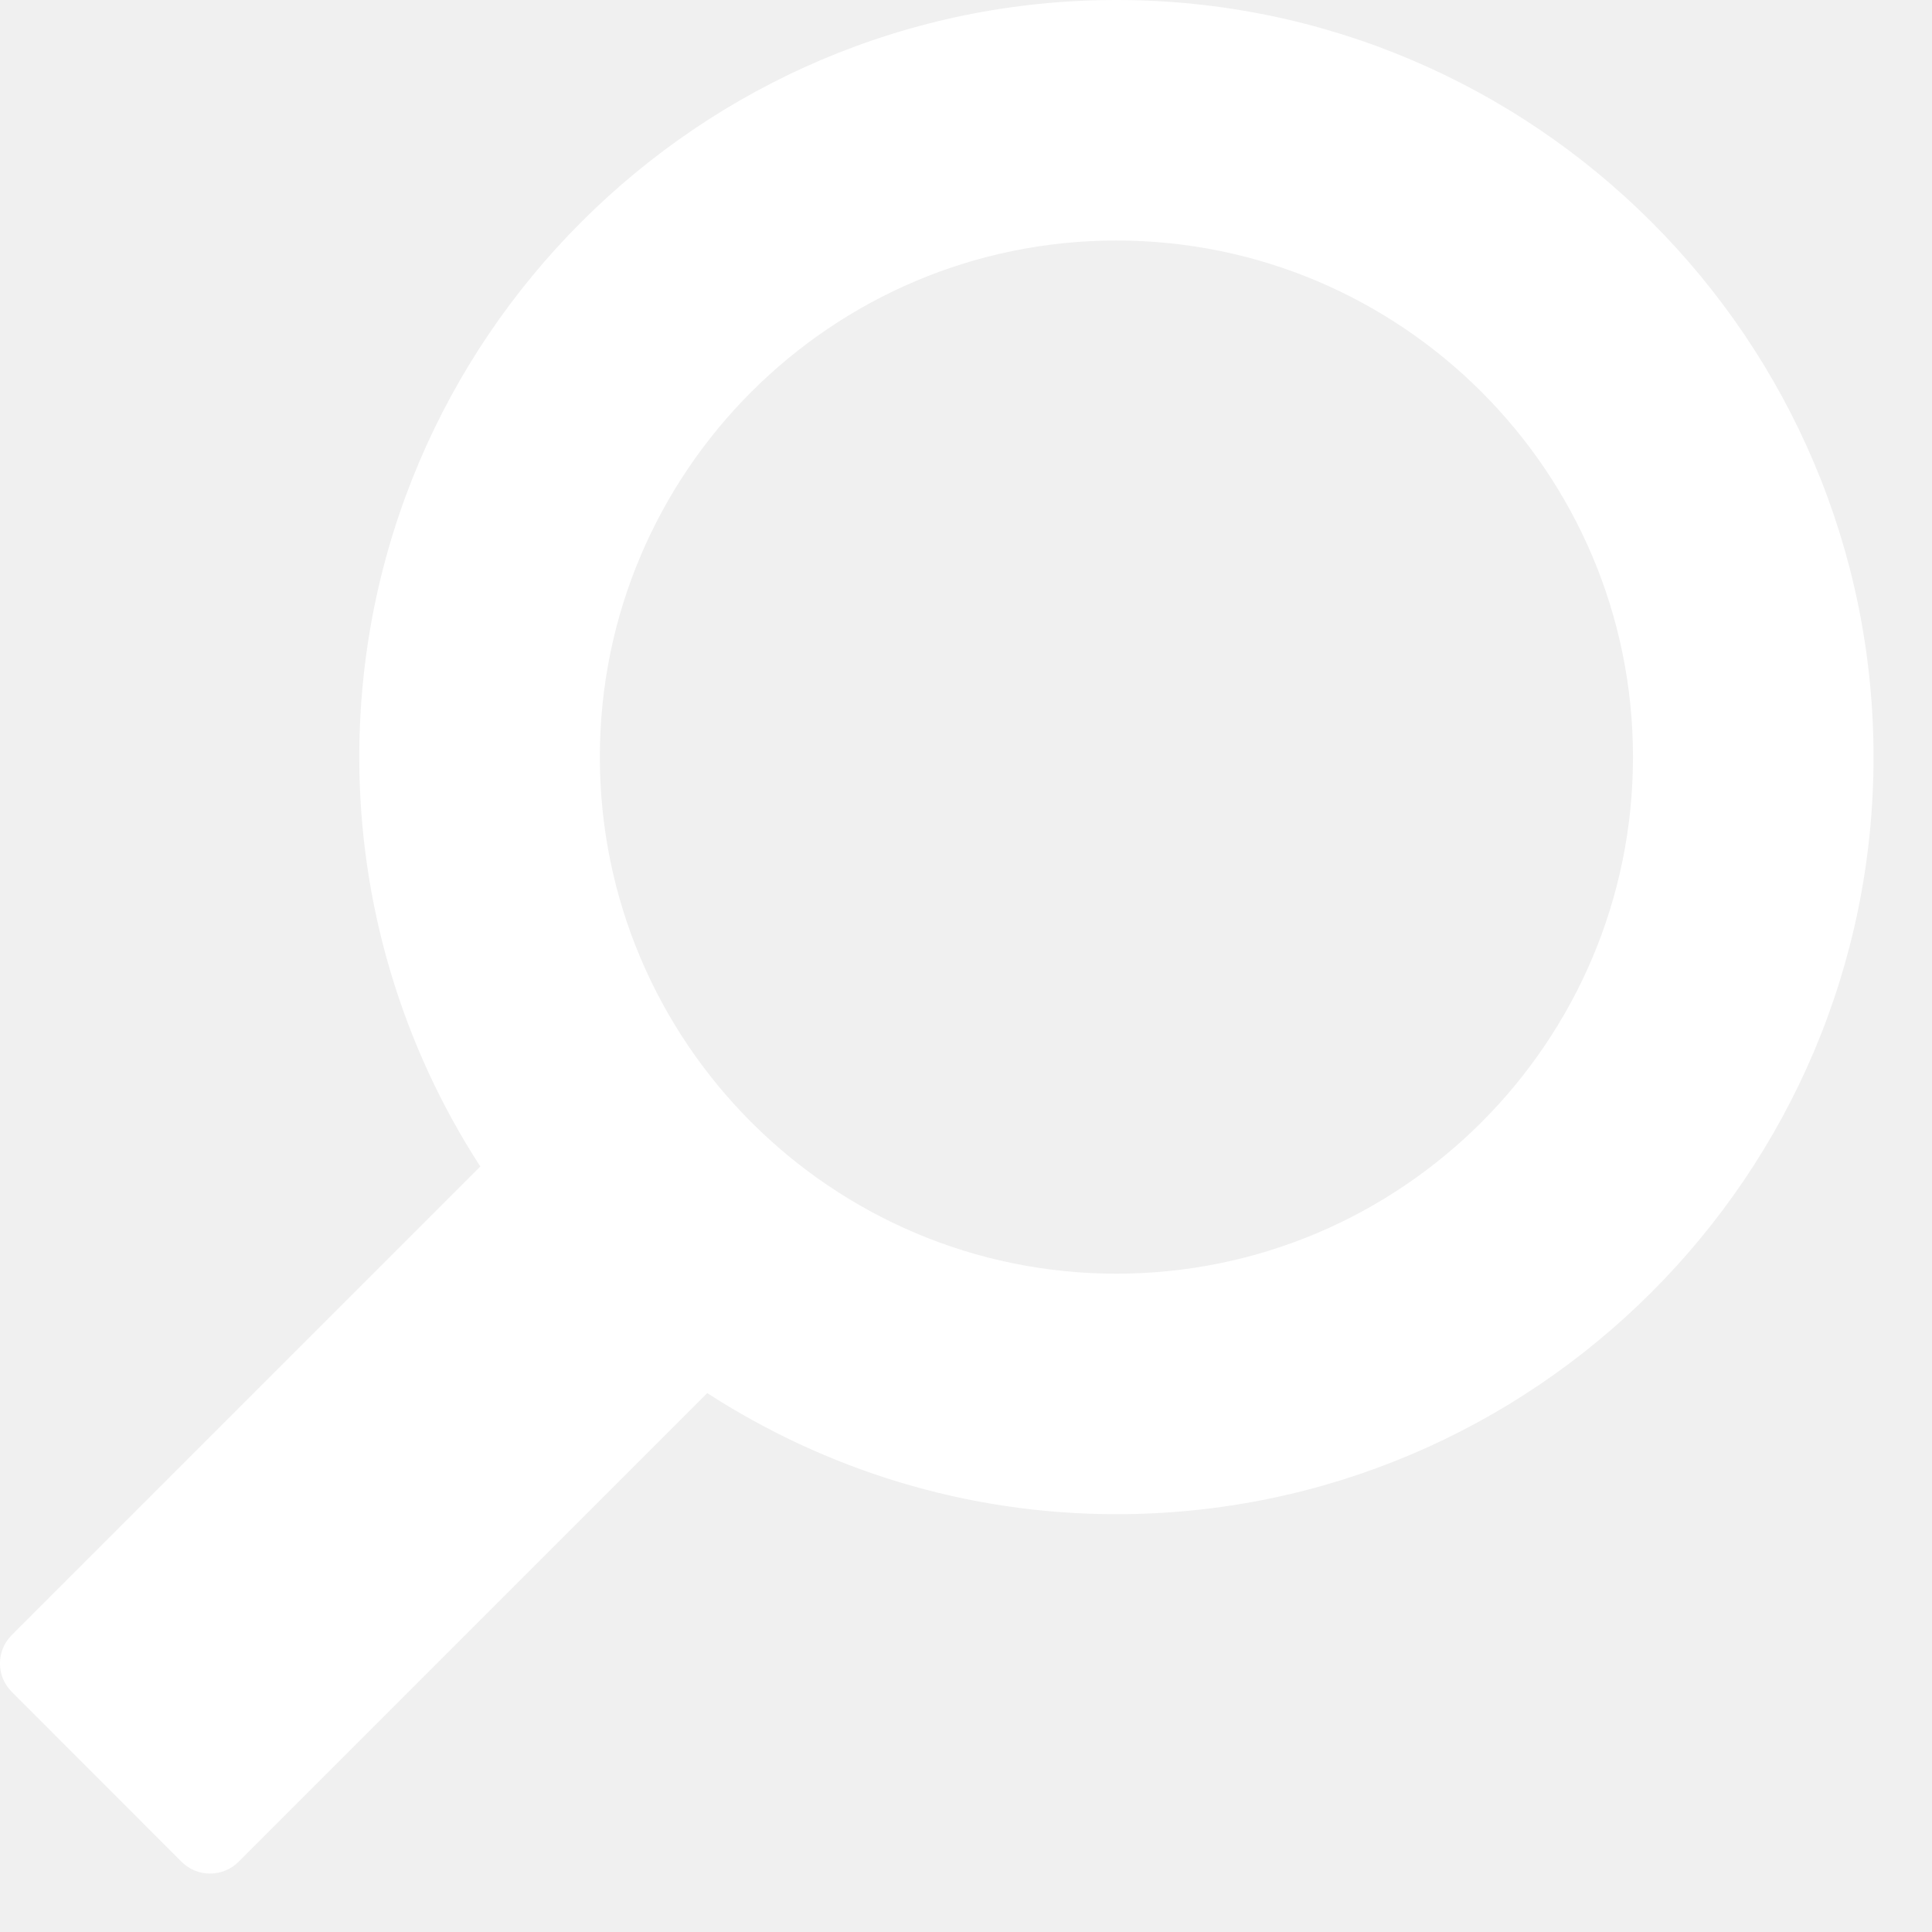
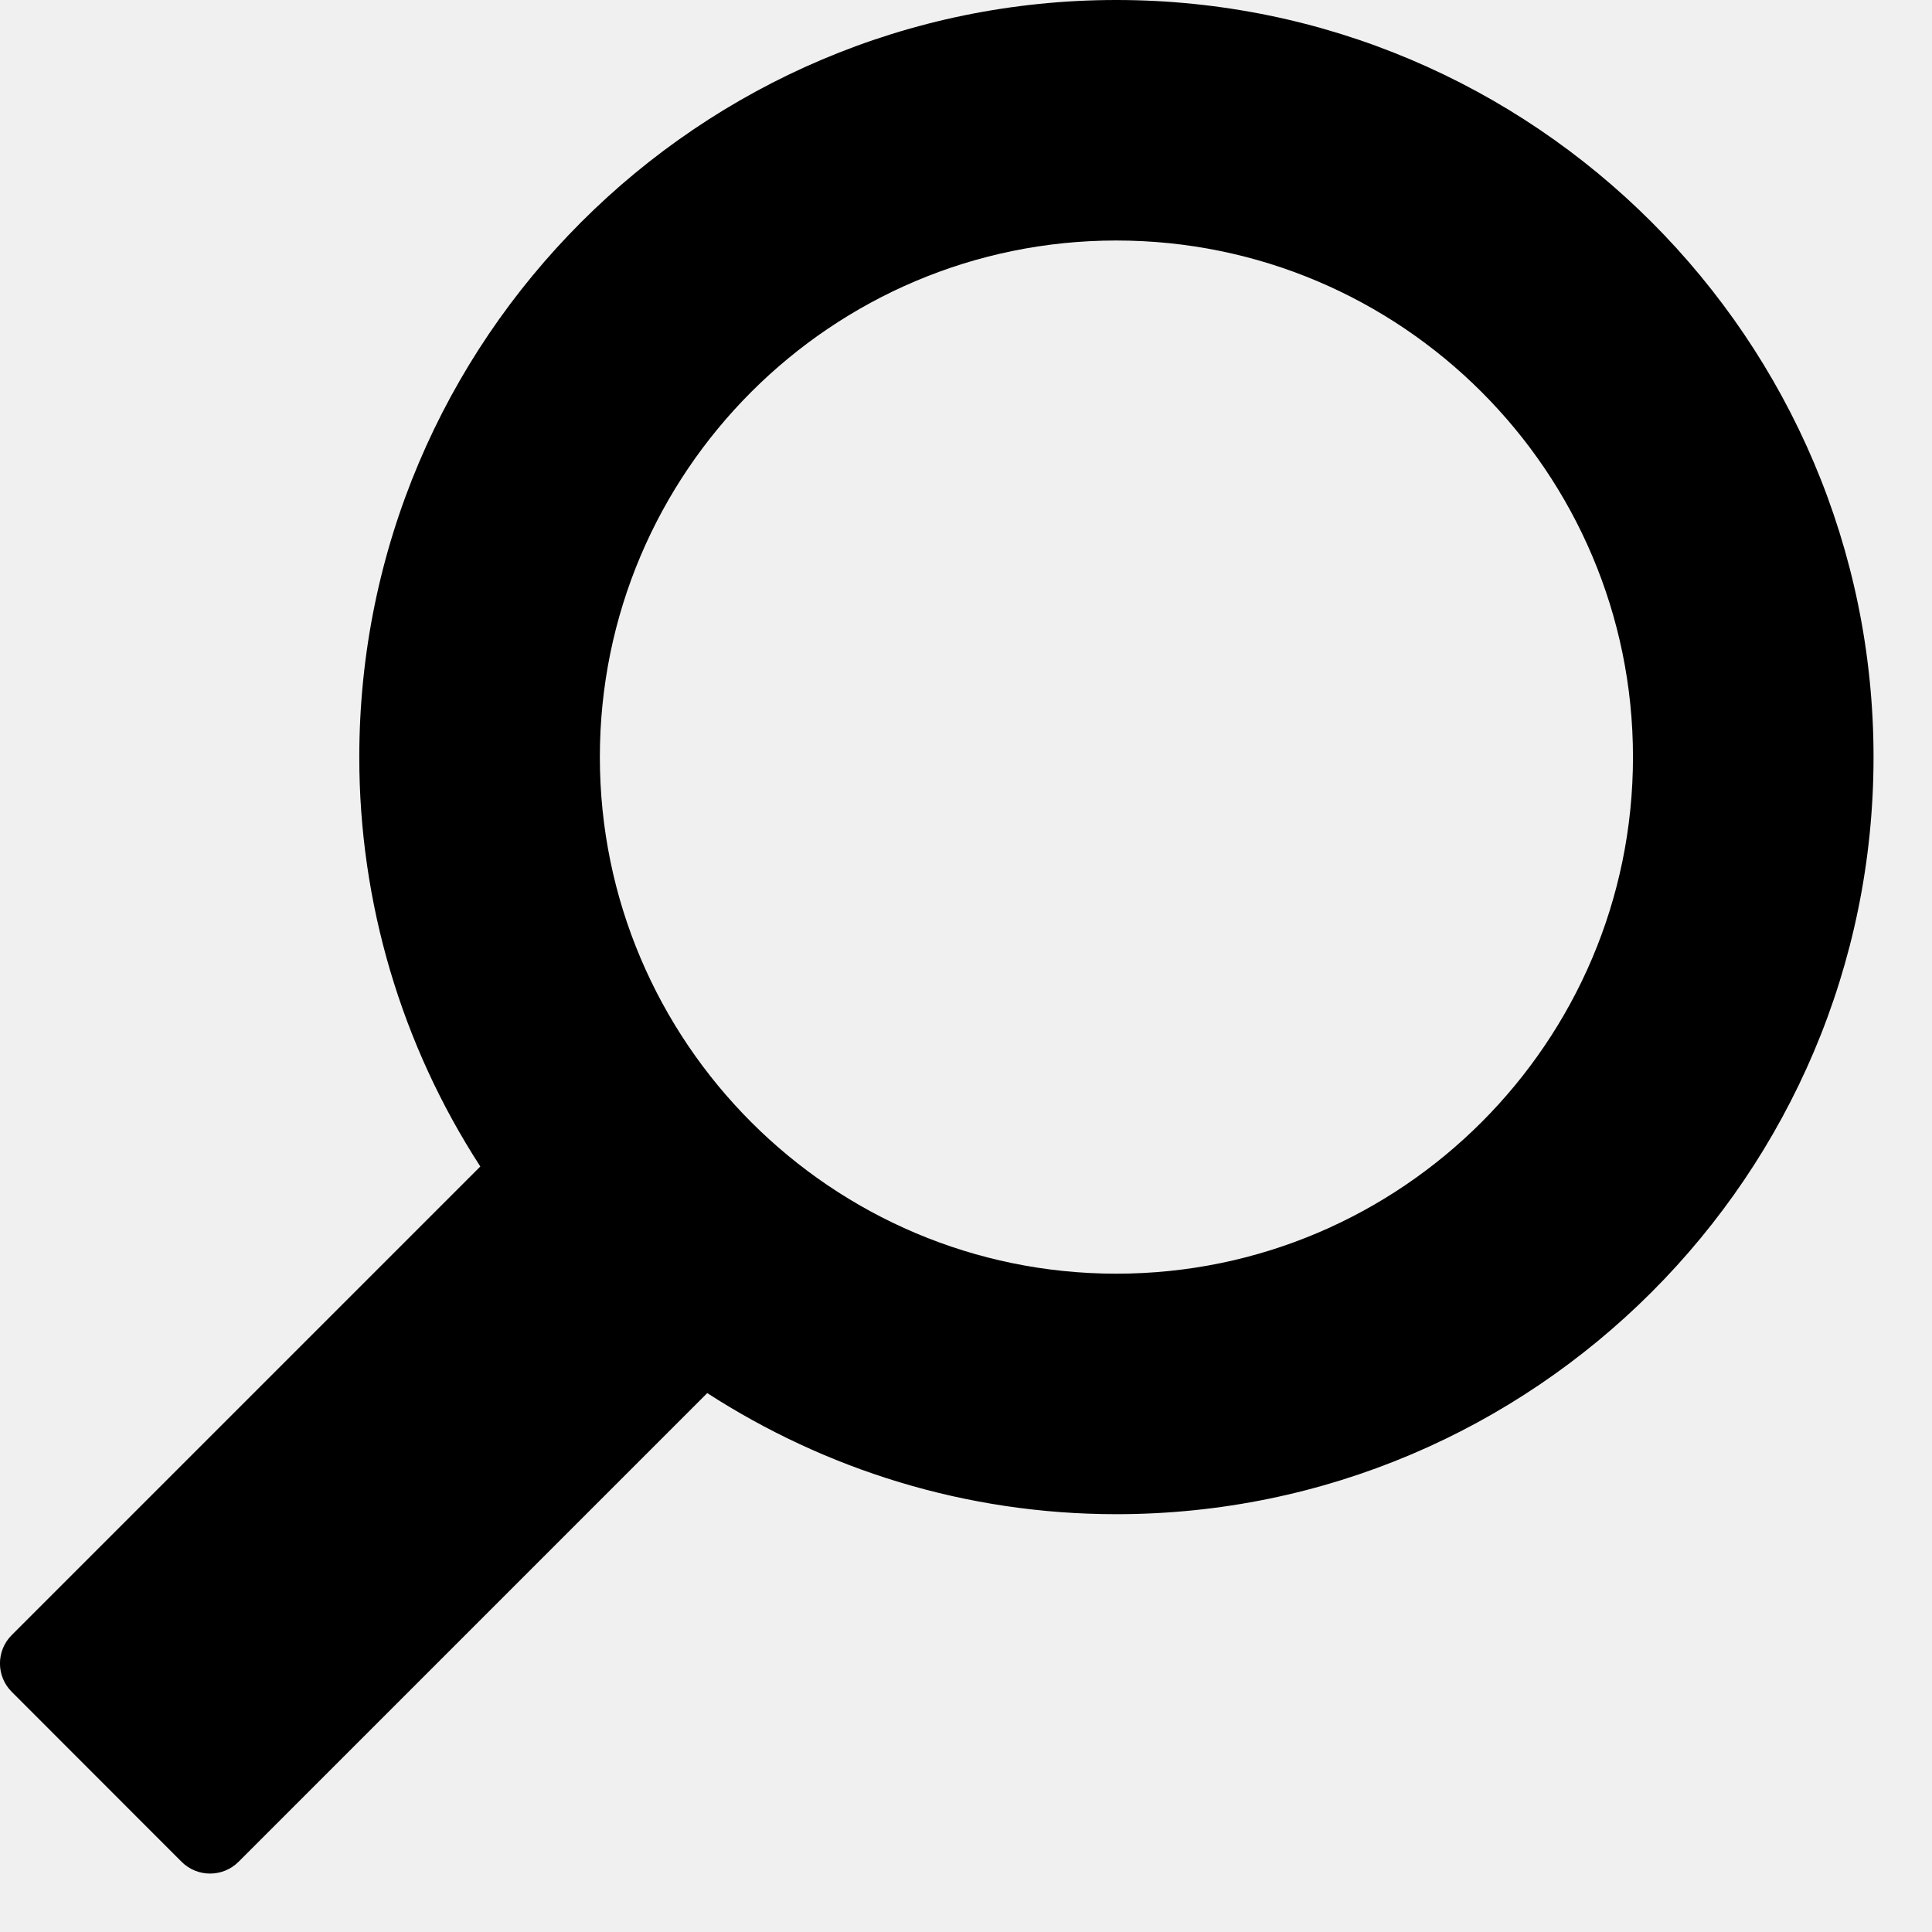
<svg xmlns="http://www.w3.org/2000/svg" width="31" height="31" viewBox="0 0 31 31">
-   <path fill="#FFF" d="M2.915 29.875l-2.728-2.73a.643.643 0 0 1 0-.908l7.52-7.52a12.066 12.066 0 0 1-1.942-6.567C5.765 5.45 11.215 0 17.912 0c6.7 0 12.15 5.45 12.15 12.148 0 6.7-5.45 12.148-12.15 12.148-2.42 0-4.67-.72-6.564-1.943l-7.52 7.52a.647.647 0 0 1-.913.002m14.997-9.438c4.572 0 8.29-3.717 8.29-8.29s-3.718-8.288-8.29-8.288c-4.57 0-8.287 3.716-8.287 8.288s3.717 8.29 8.287 8.29" />
+   <path fill="#000000" d="M2.915 29.875l-2.728-2.73a.643.643 0 0 1 0-.908l7.52-7.52a12.066 12.066 0 0 1-1.942-6.567C5.765 5.45 11.215 0 17.912 0c6.7 0 12.15 5.45 12.15 12.148 0 6.7-5.45 12.148-12.15 12.148-2.42 0-4.67-.72-6.564-1.943l-7.52 7.52a.647.647 0 0 1-.913.002m14.997-9.438c4.572 0 8.29-3.717 8.29-8.29s-3.718-8.288-8.29-8.288c-4.57 0-8.287 3.716-8.287 8.288s3.717 8.29 8.287 8.29" />
</svg>
